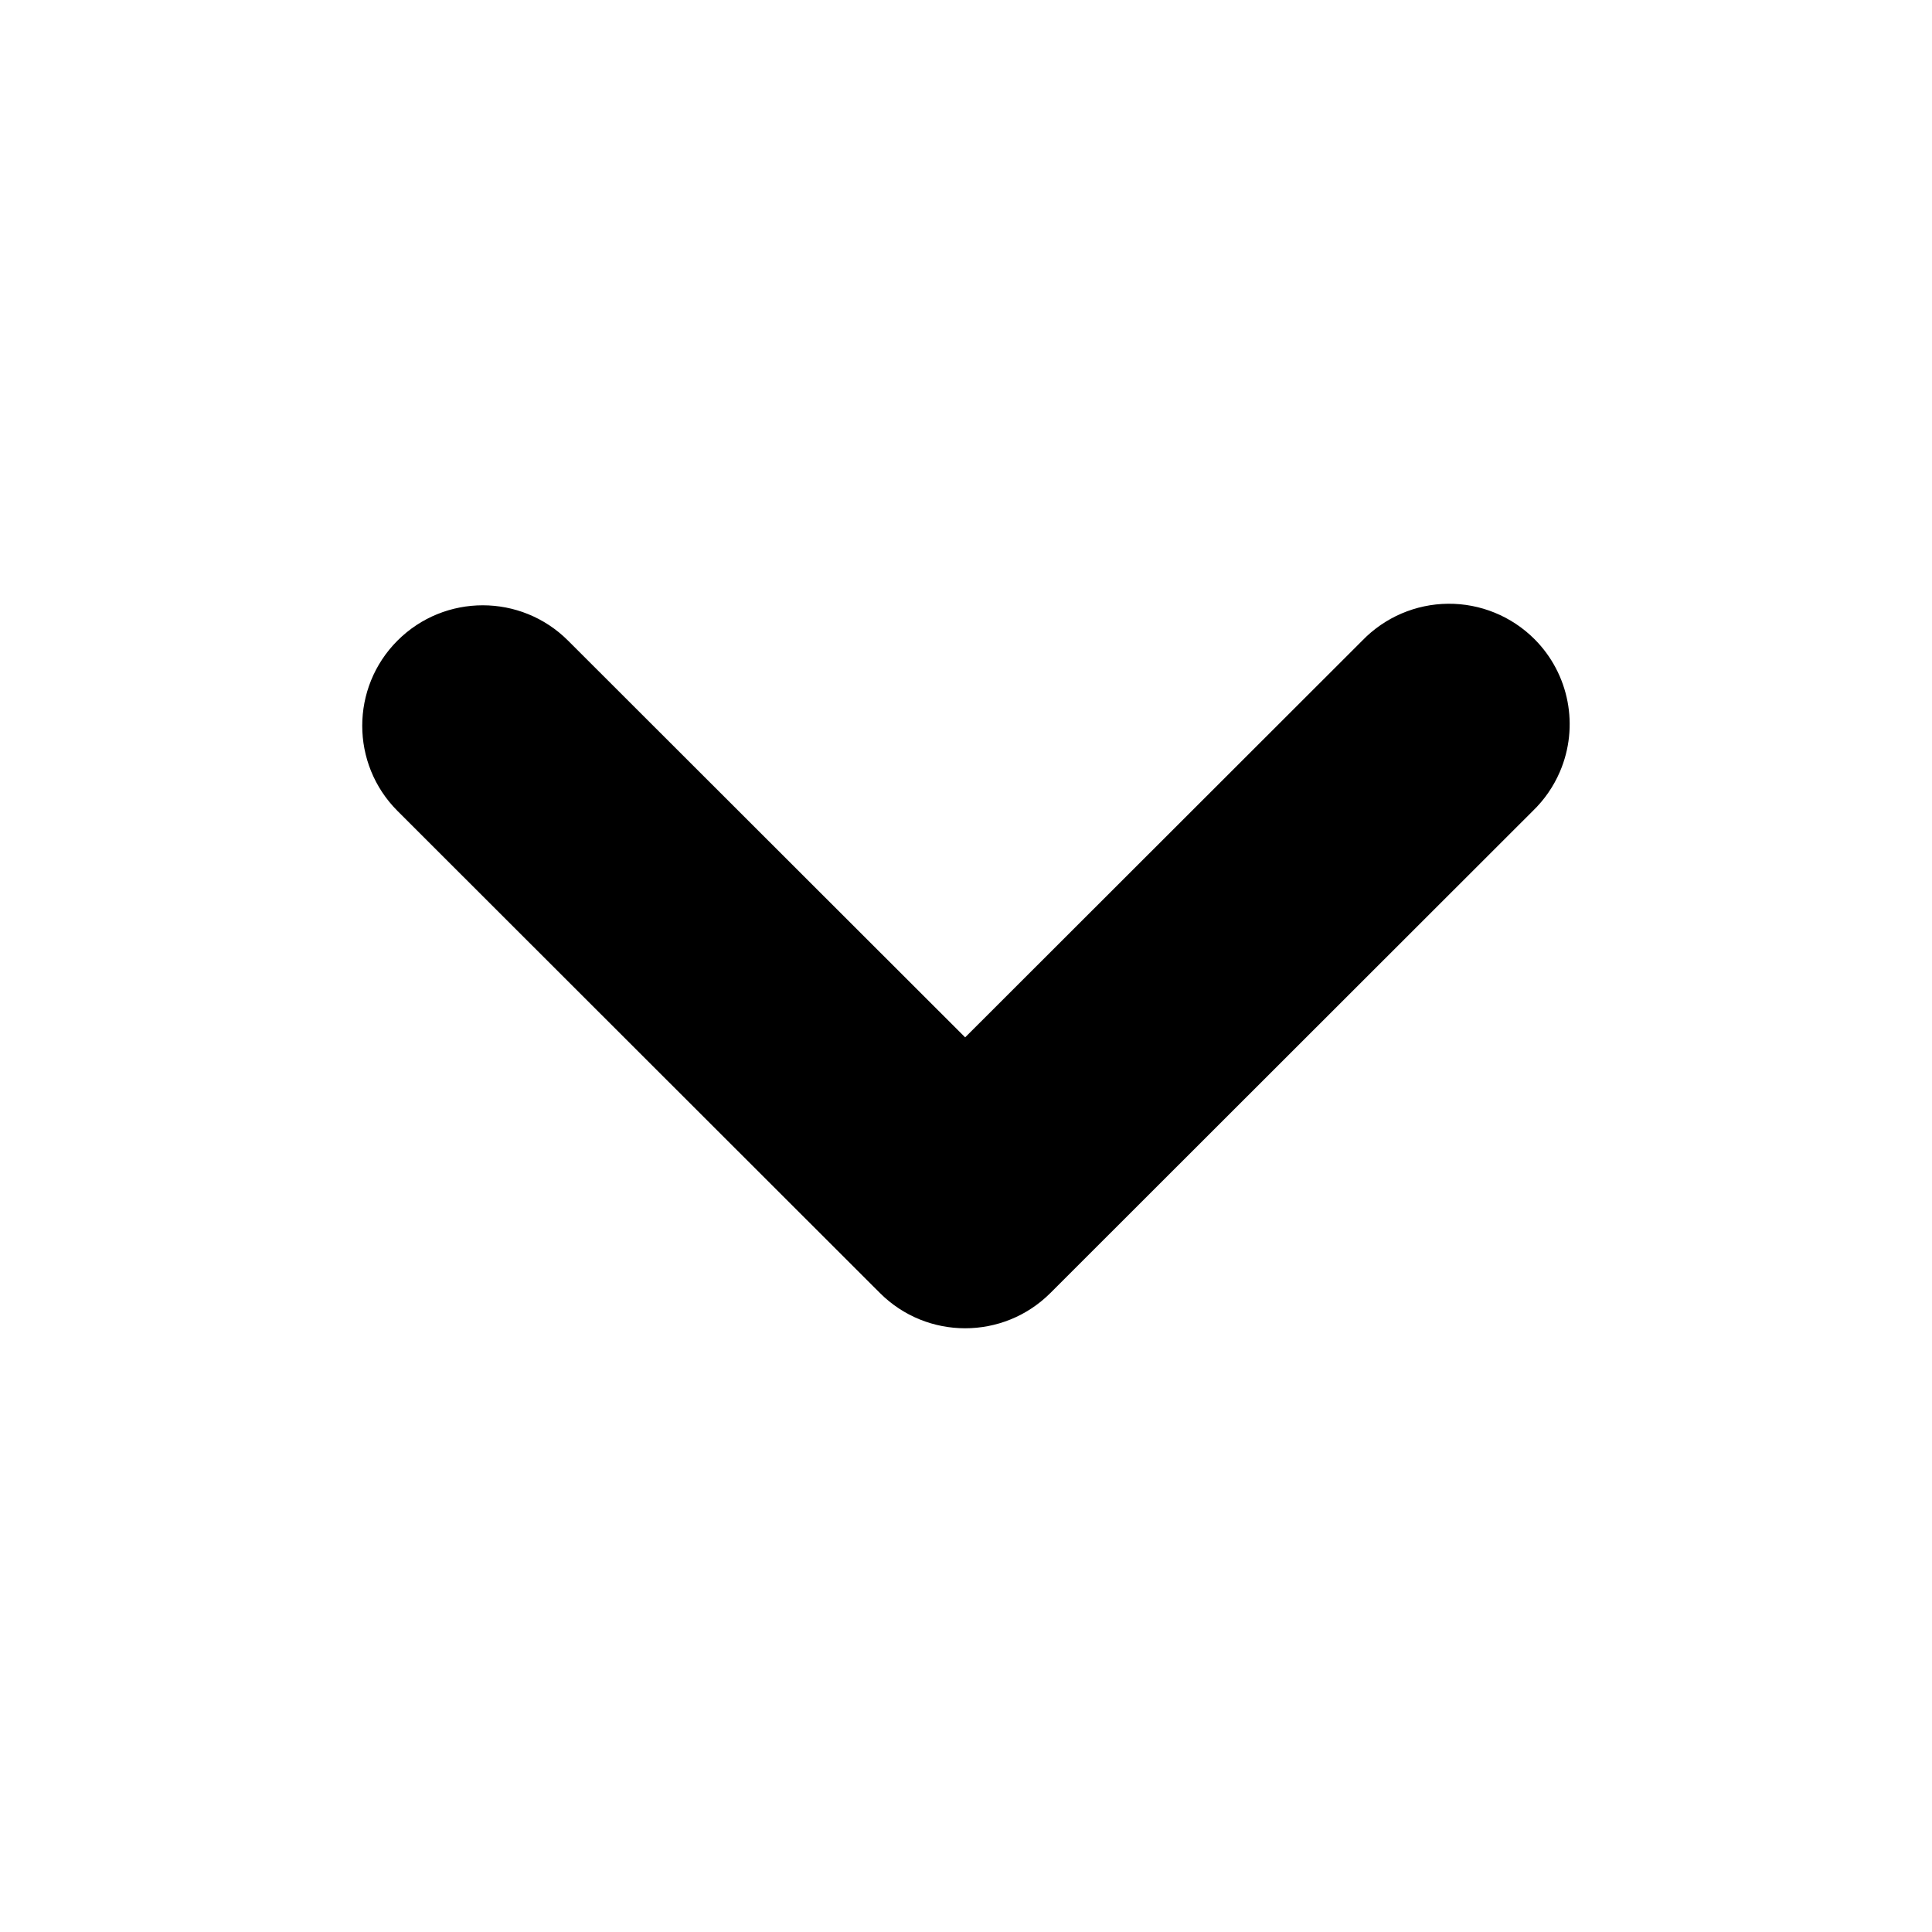
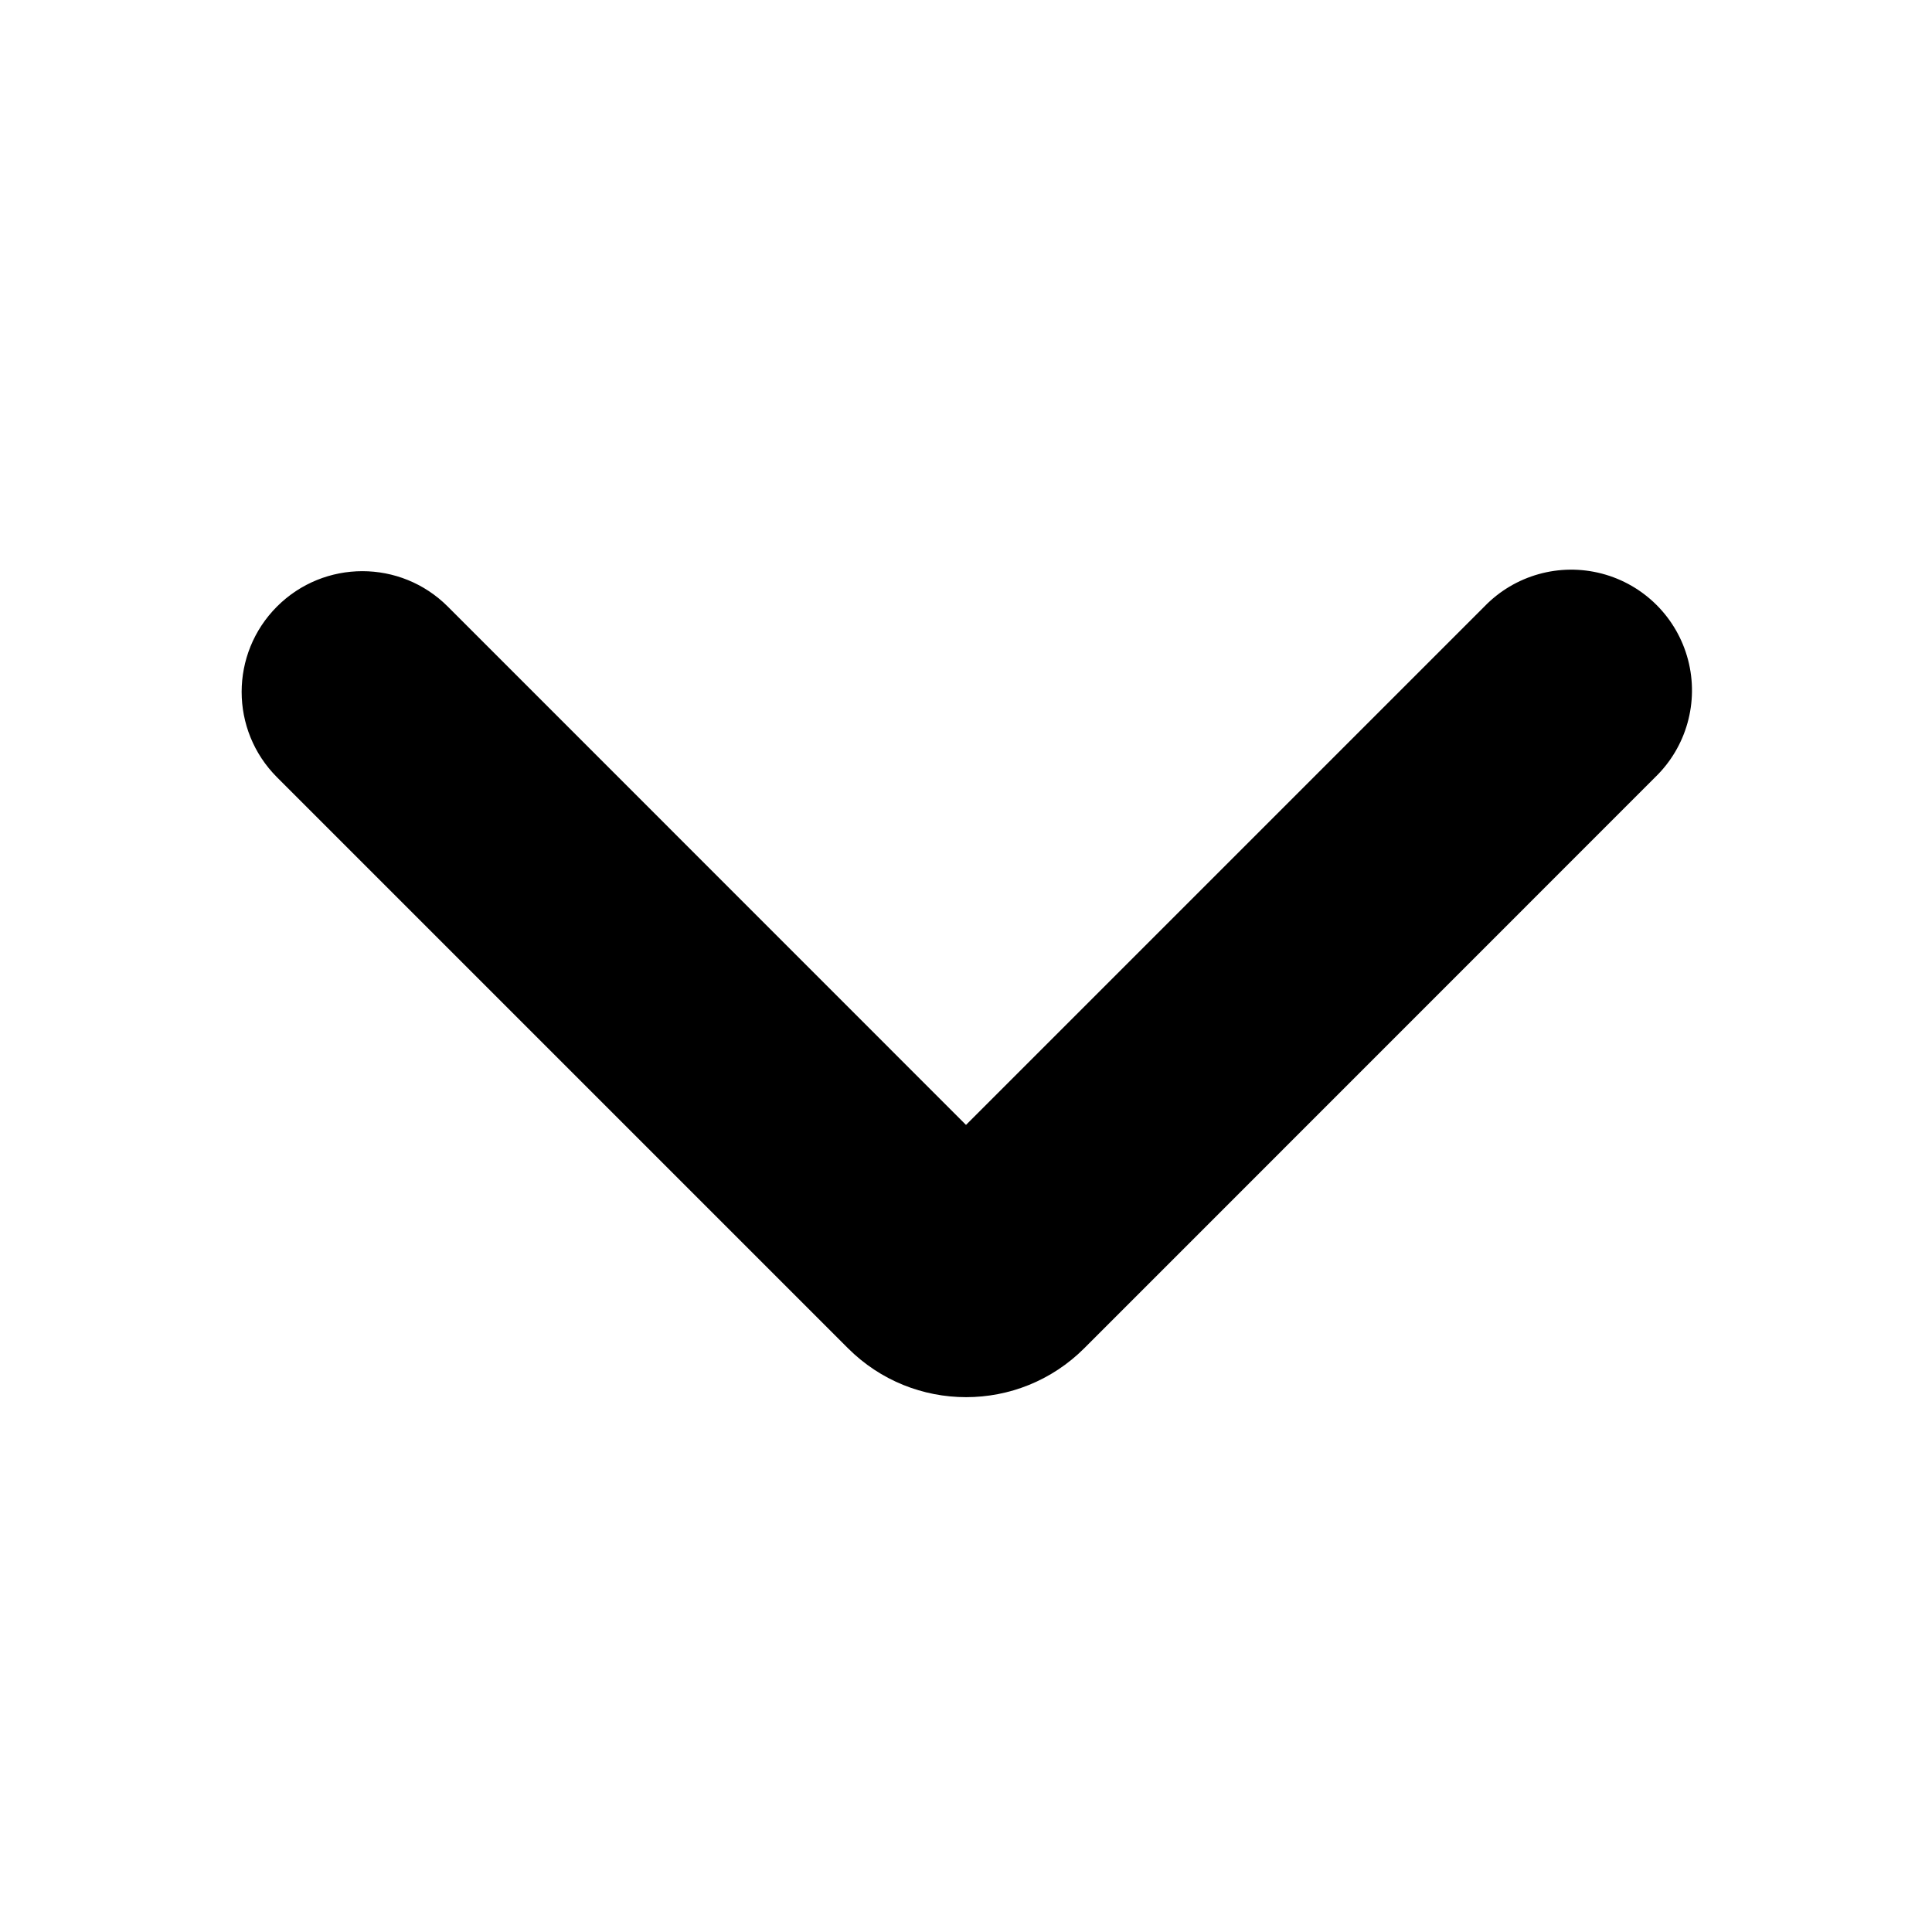
- <svg xmlns="http://www.w3.org/2000/svg" viewBox="0 0 16 16" fill="none">
-   <path fill-rule="evenodd" clip-rule="evenodd" d="M3.292 5.305a.999.999 0 0 1 1.412 0L7.993 8.591l3.289-3.286A1 1 0 0 1 11.992 5a1.0 1 0 0 1 .715.292.997.997 0 0 1 .211 1.1.997.997 0 0 1-.224.324l-3.995 3.992a.999.999 0 0 1-1.412 0l-3.995-3.992a.998.998 0 0 1 0-1.411Z" fill="currentColor" />
+ <svg xmlns="http://www.w3.org/2000/svg" fill="none" viewBox="0 0 16 16">
+   <path fill="currentColor" fill-rule="evenodd" d="M2.294 5.023a1 1 0 0 1 1.414 0L8 9.316l4.293-4.293a1 1 0 1 1 1.414 1.414L8.98 11.165a1.384 1.384 0 0 1-1.958 0L2.294 6.437a1 1 0 0 1 0-1.414Z" clip-rule="evenodd" />
</svg>
